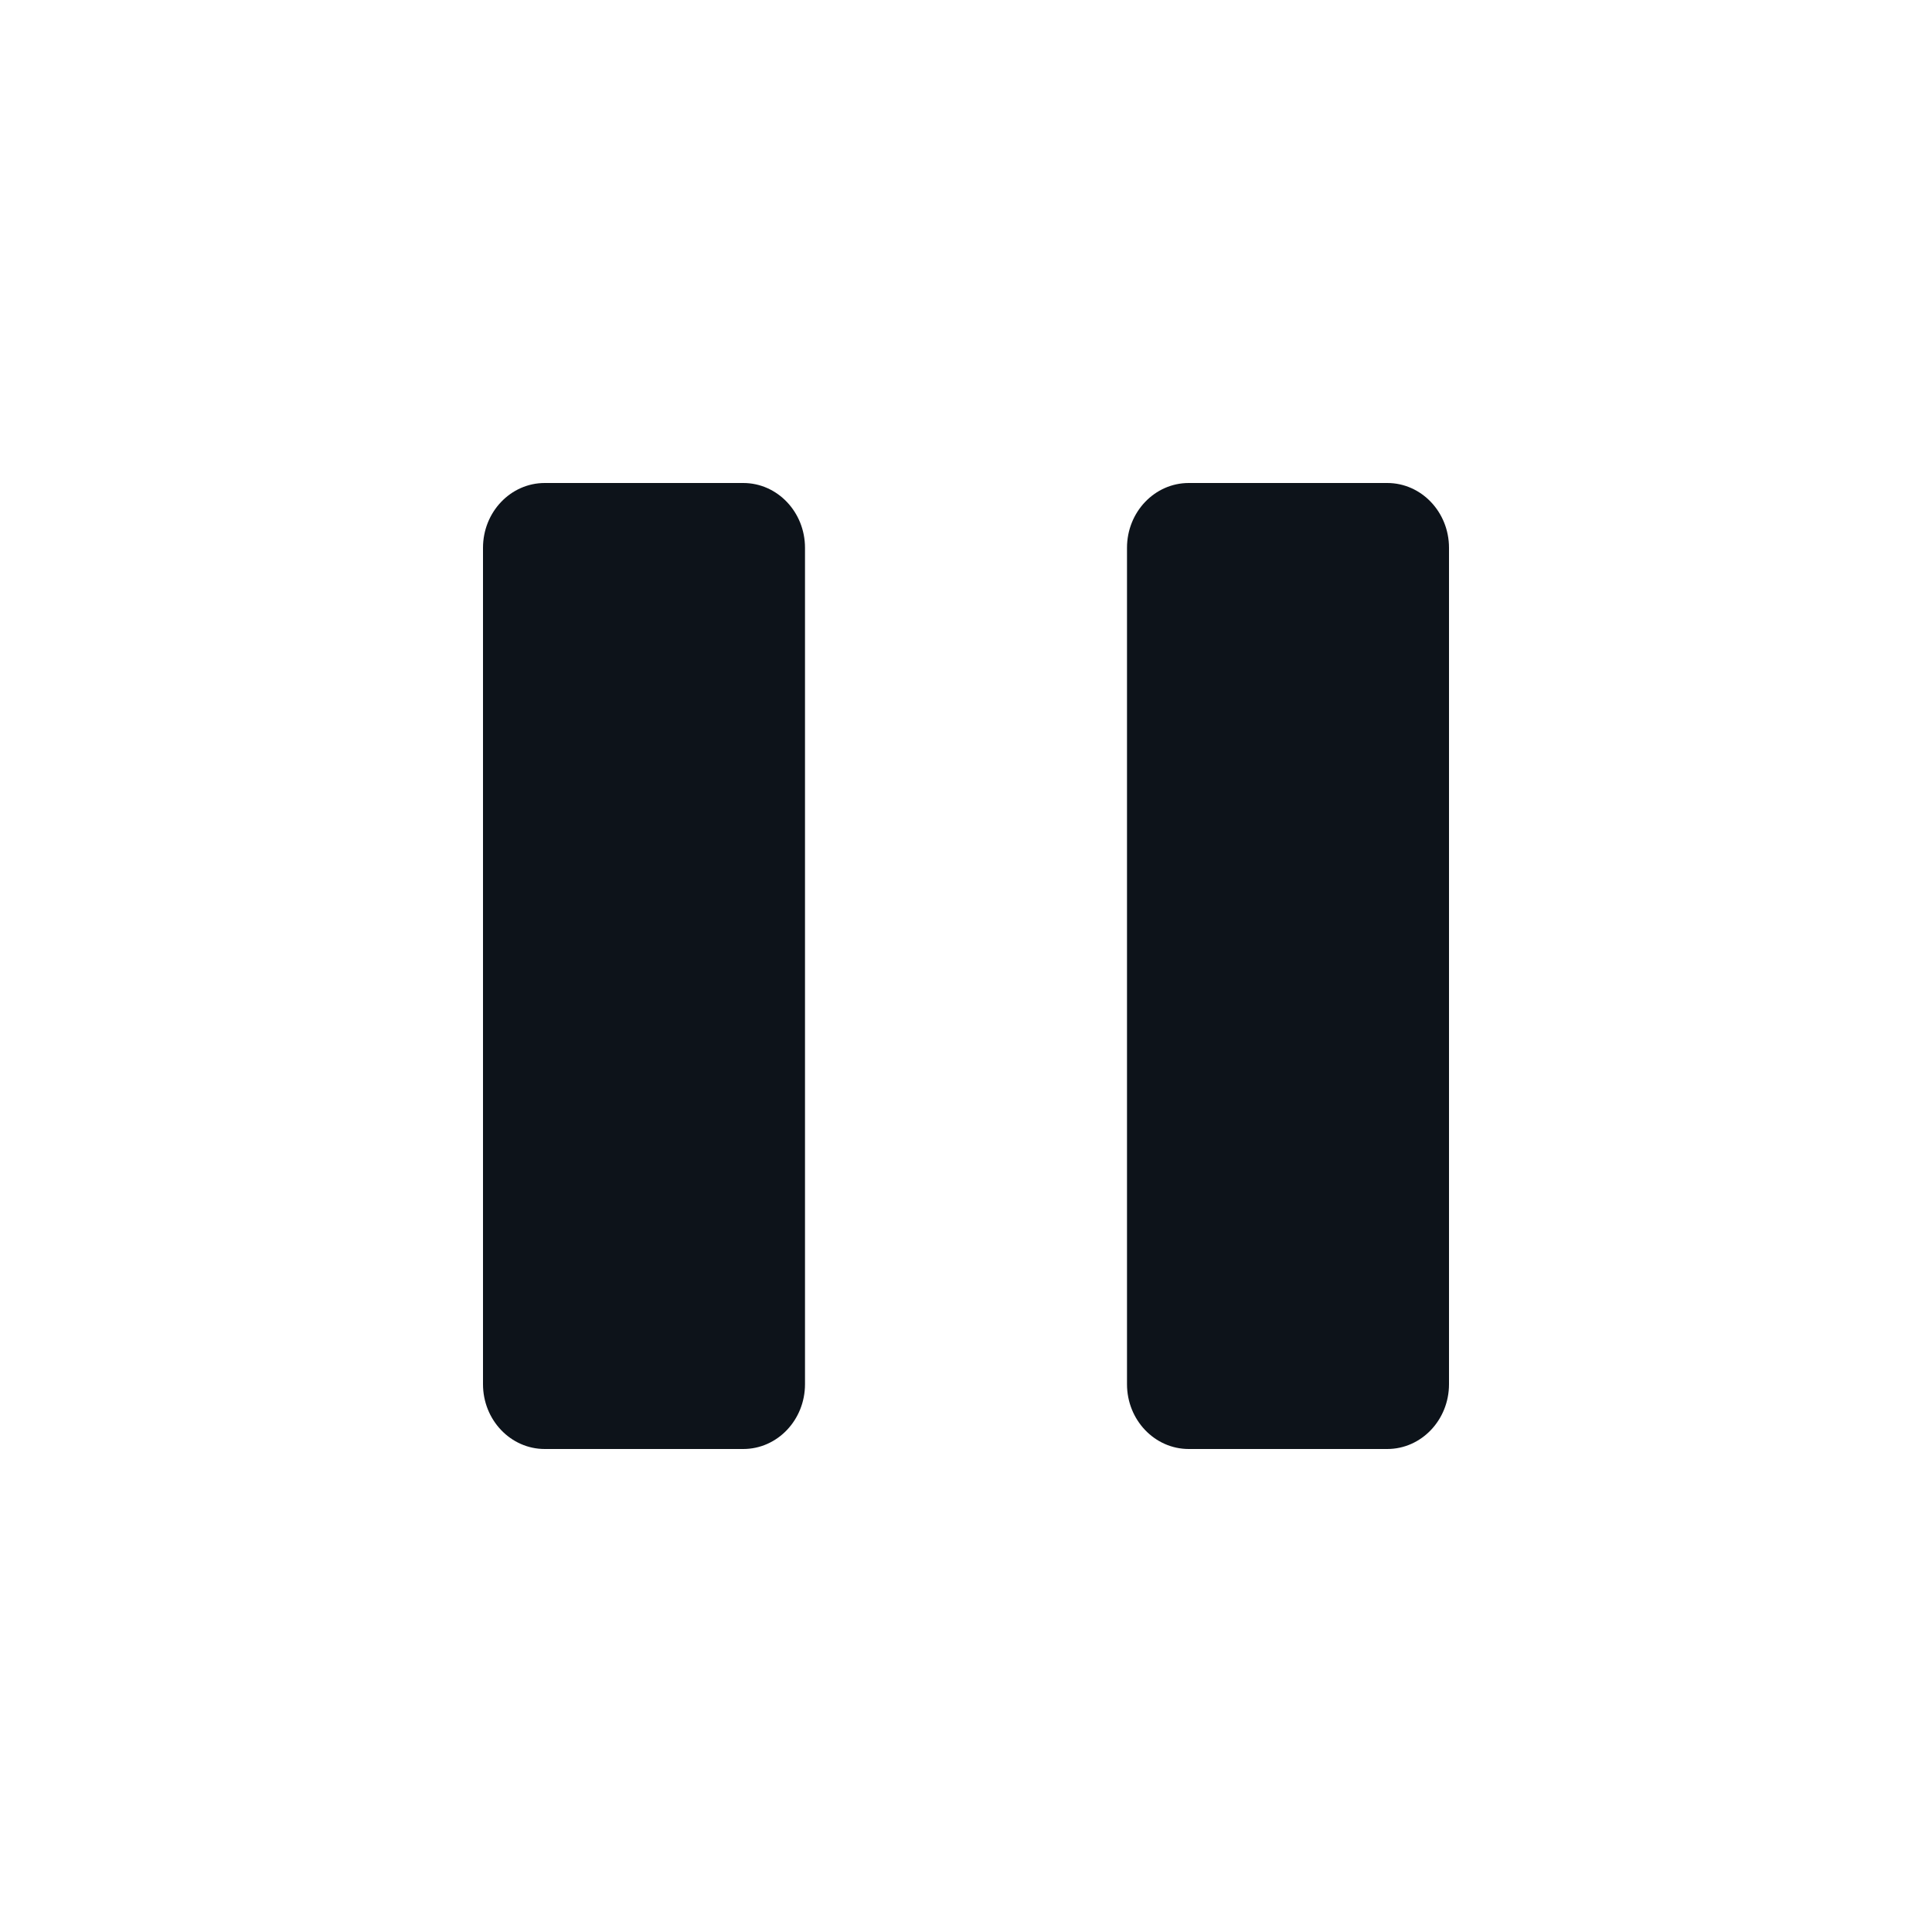
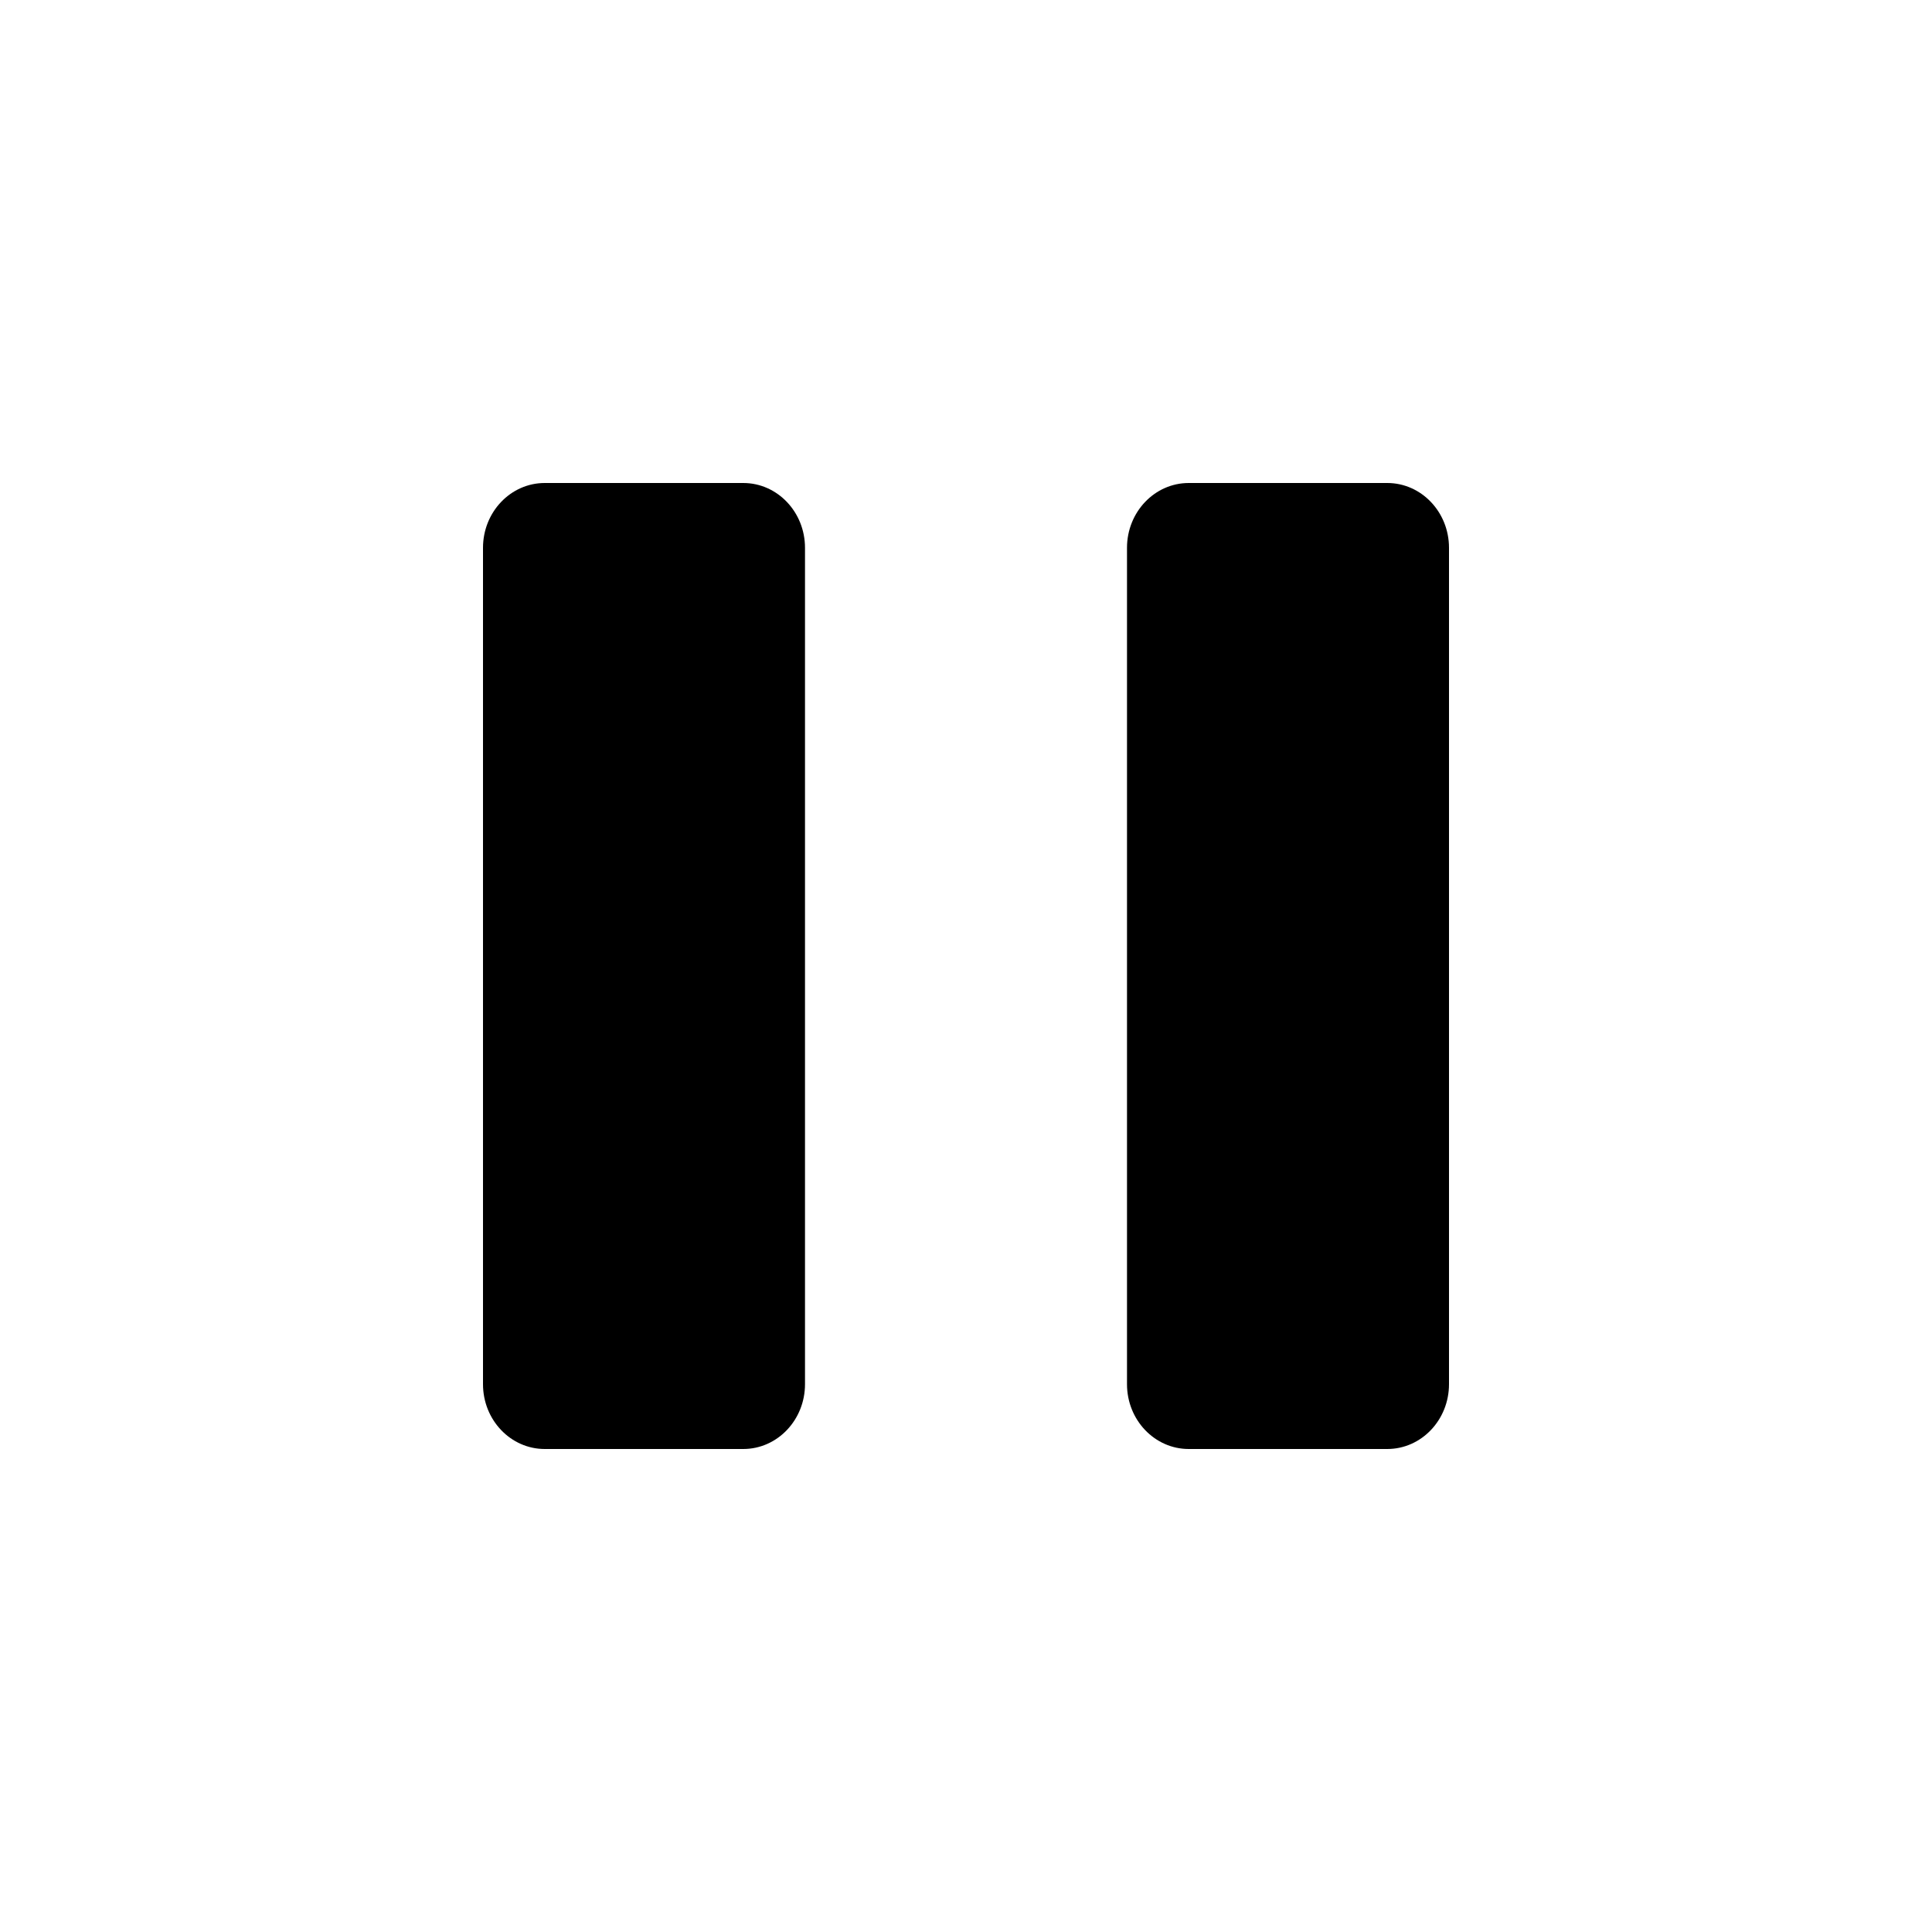
<svg xmlns="http://www.w3.org/2000/svg" width="48" height="48" viewBox="0 0 48 48" fill="none">
-   <path fill-rule="evenodd" clip-rule="evenodd" d="M13.534 12C12.687 12 12 12.721 12 13.61V34.39C12 35.279 12.687 36 13.534 36H18.466C19.313 36 20 35.279 20 34.39V13.61C20 12.721 19.313 12 18.466 12H13.534Z" fill="#0D131A" />
-   <path fill-rule="evenodd" clip-rule="evenodd" d="M29.534 12C28.687 12 28 12.721 28 13.61V34.39C28 35.279 28.687 36 29.534 36H34.466C35.313 36 36 35.279 36 34.39V13.61C36 12.721 35.313 12 34.466 12H29.534Z" fill="#0D131A" />
+   <path fill-rule="evenodd" clip-rule="evenodd" d="M13.534 12C12.687 12 12 12.721 12 13.61V34.39C12 35.279 12.687 36 13.534 36H18.466C19.313 36 20 35.279 20 34.39V13.61C20 12.721 19.313 12 18.466 12H13.534Z" fill="currentColor" />
+   <path fill-rule="evenodd" clip-rule="evenodd" d="M29.534 12C28.687 12 28 12.721 28 13.61V34.39C28 35.279 28.687 36 29.534 36H34.466C35.313 36 36 35.279 36 34.39V13.61C36 12.721 35.313 12 34.466 12H29.534Z" fill="currentColor" />
</svg>
